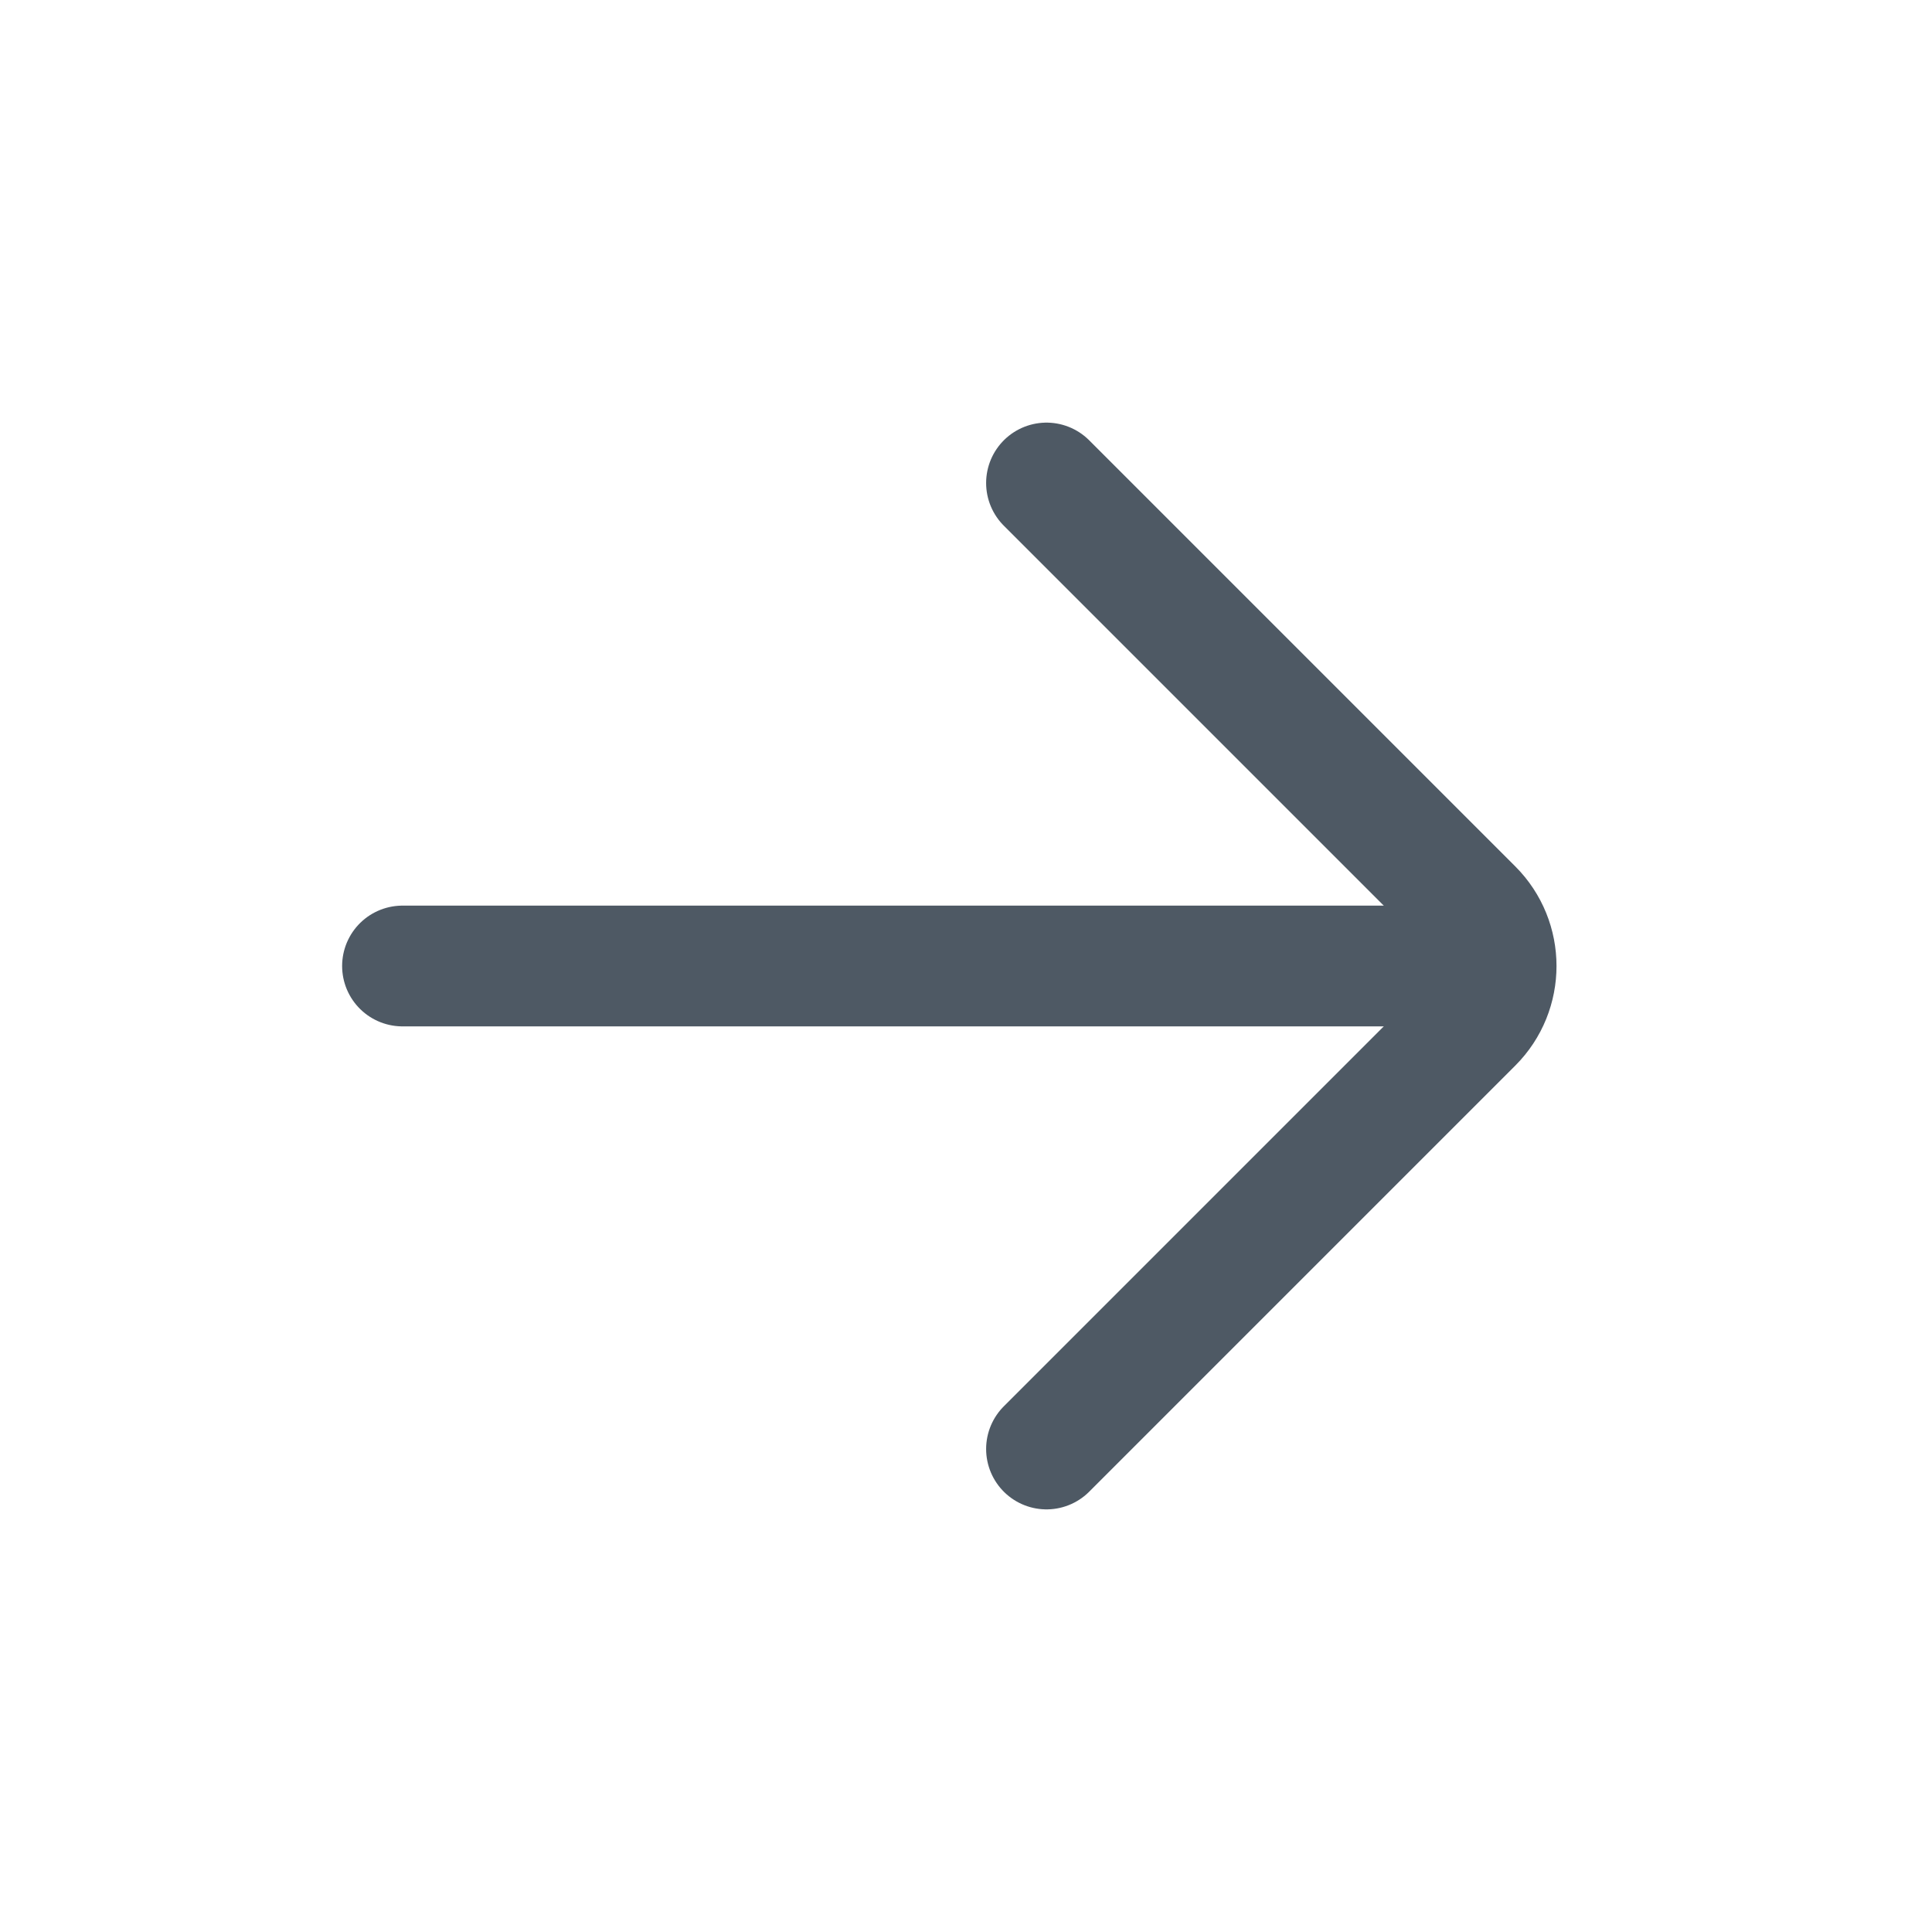
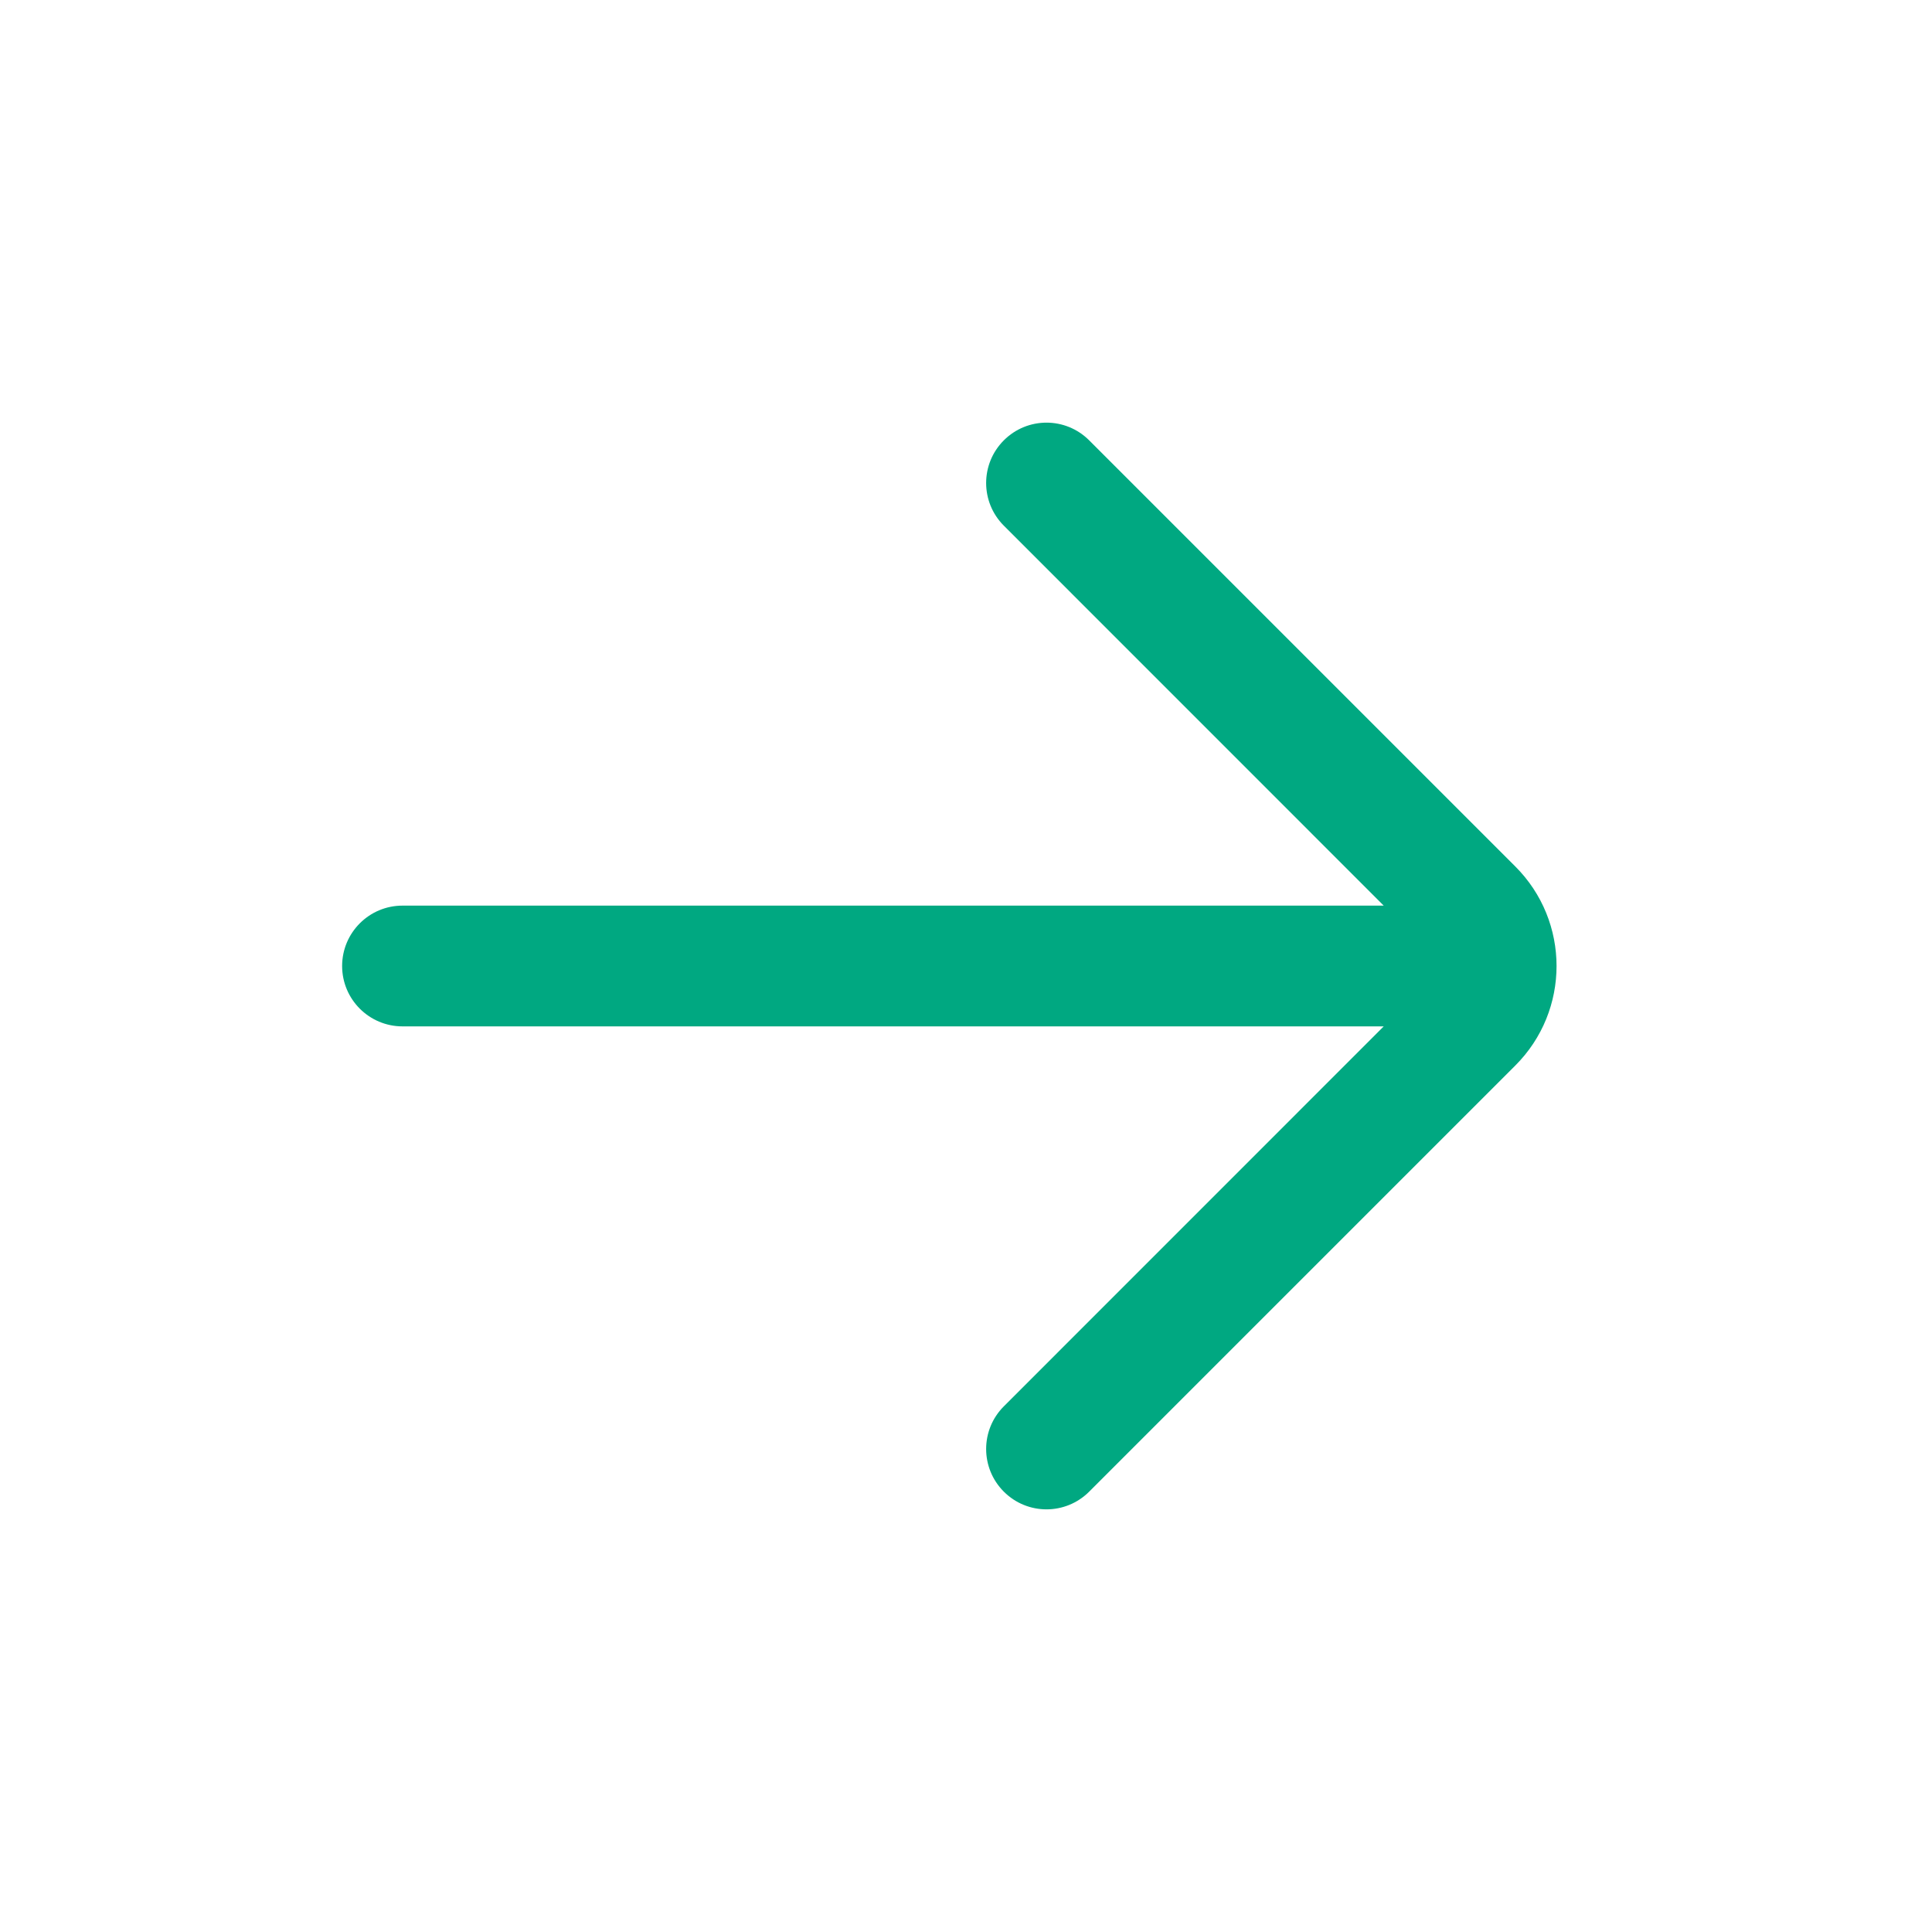
<svg xmlns="http://www.w3.org/2000/svg" width="24" height="24" viewBox="0 0 24 24" fill="none">
-   <path d="M13 6L18.293 11.293C18.683 11.683 18.683 12.317 18.293 12.707L13 18" stroke="#4E5964" stroke-width="1.5" stroke-linecap="round" stroke-linejoin="round" />
-   <path d="M5 12L18 12" stroke="#4E5964" stroke-width="1.5" stroke-linecap="round" stroke-linejoin="round" />
+   <path fill-rule="evenodd" clip-rule="evenodd" d="M13.53 18.53C13.237 18.823 12.763 18.823 12.47 18.53C12.177 18.237 12.177 17.763 12.47 17.47L17.189 12.75L5 12.75C4.586 12.75 4.25 12.414 4.25 12C4.25 11.586 4.586 11.25 5 11.25L17.189 11.25L12.47 6.53C12.177 6.237 12.177 5.763 12.47 5.47C12.763 5.177 13.237 5.177 13.53 5.47L18.823 10.763C19.507 11.446 19.507 12.554 18.823 13.237L13.53 18.53Z" fill="#00A881" />
</svg>
